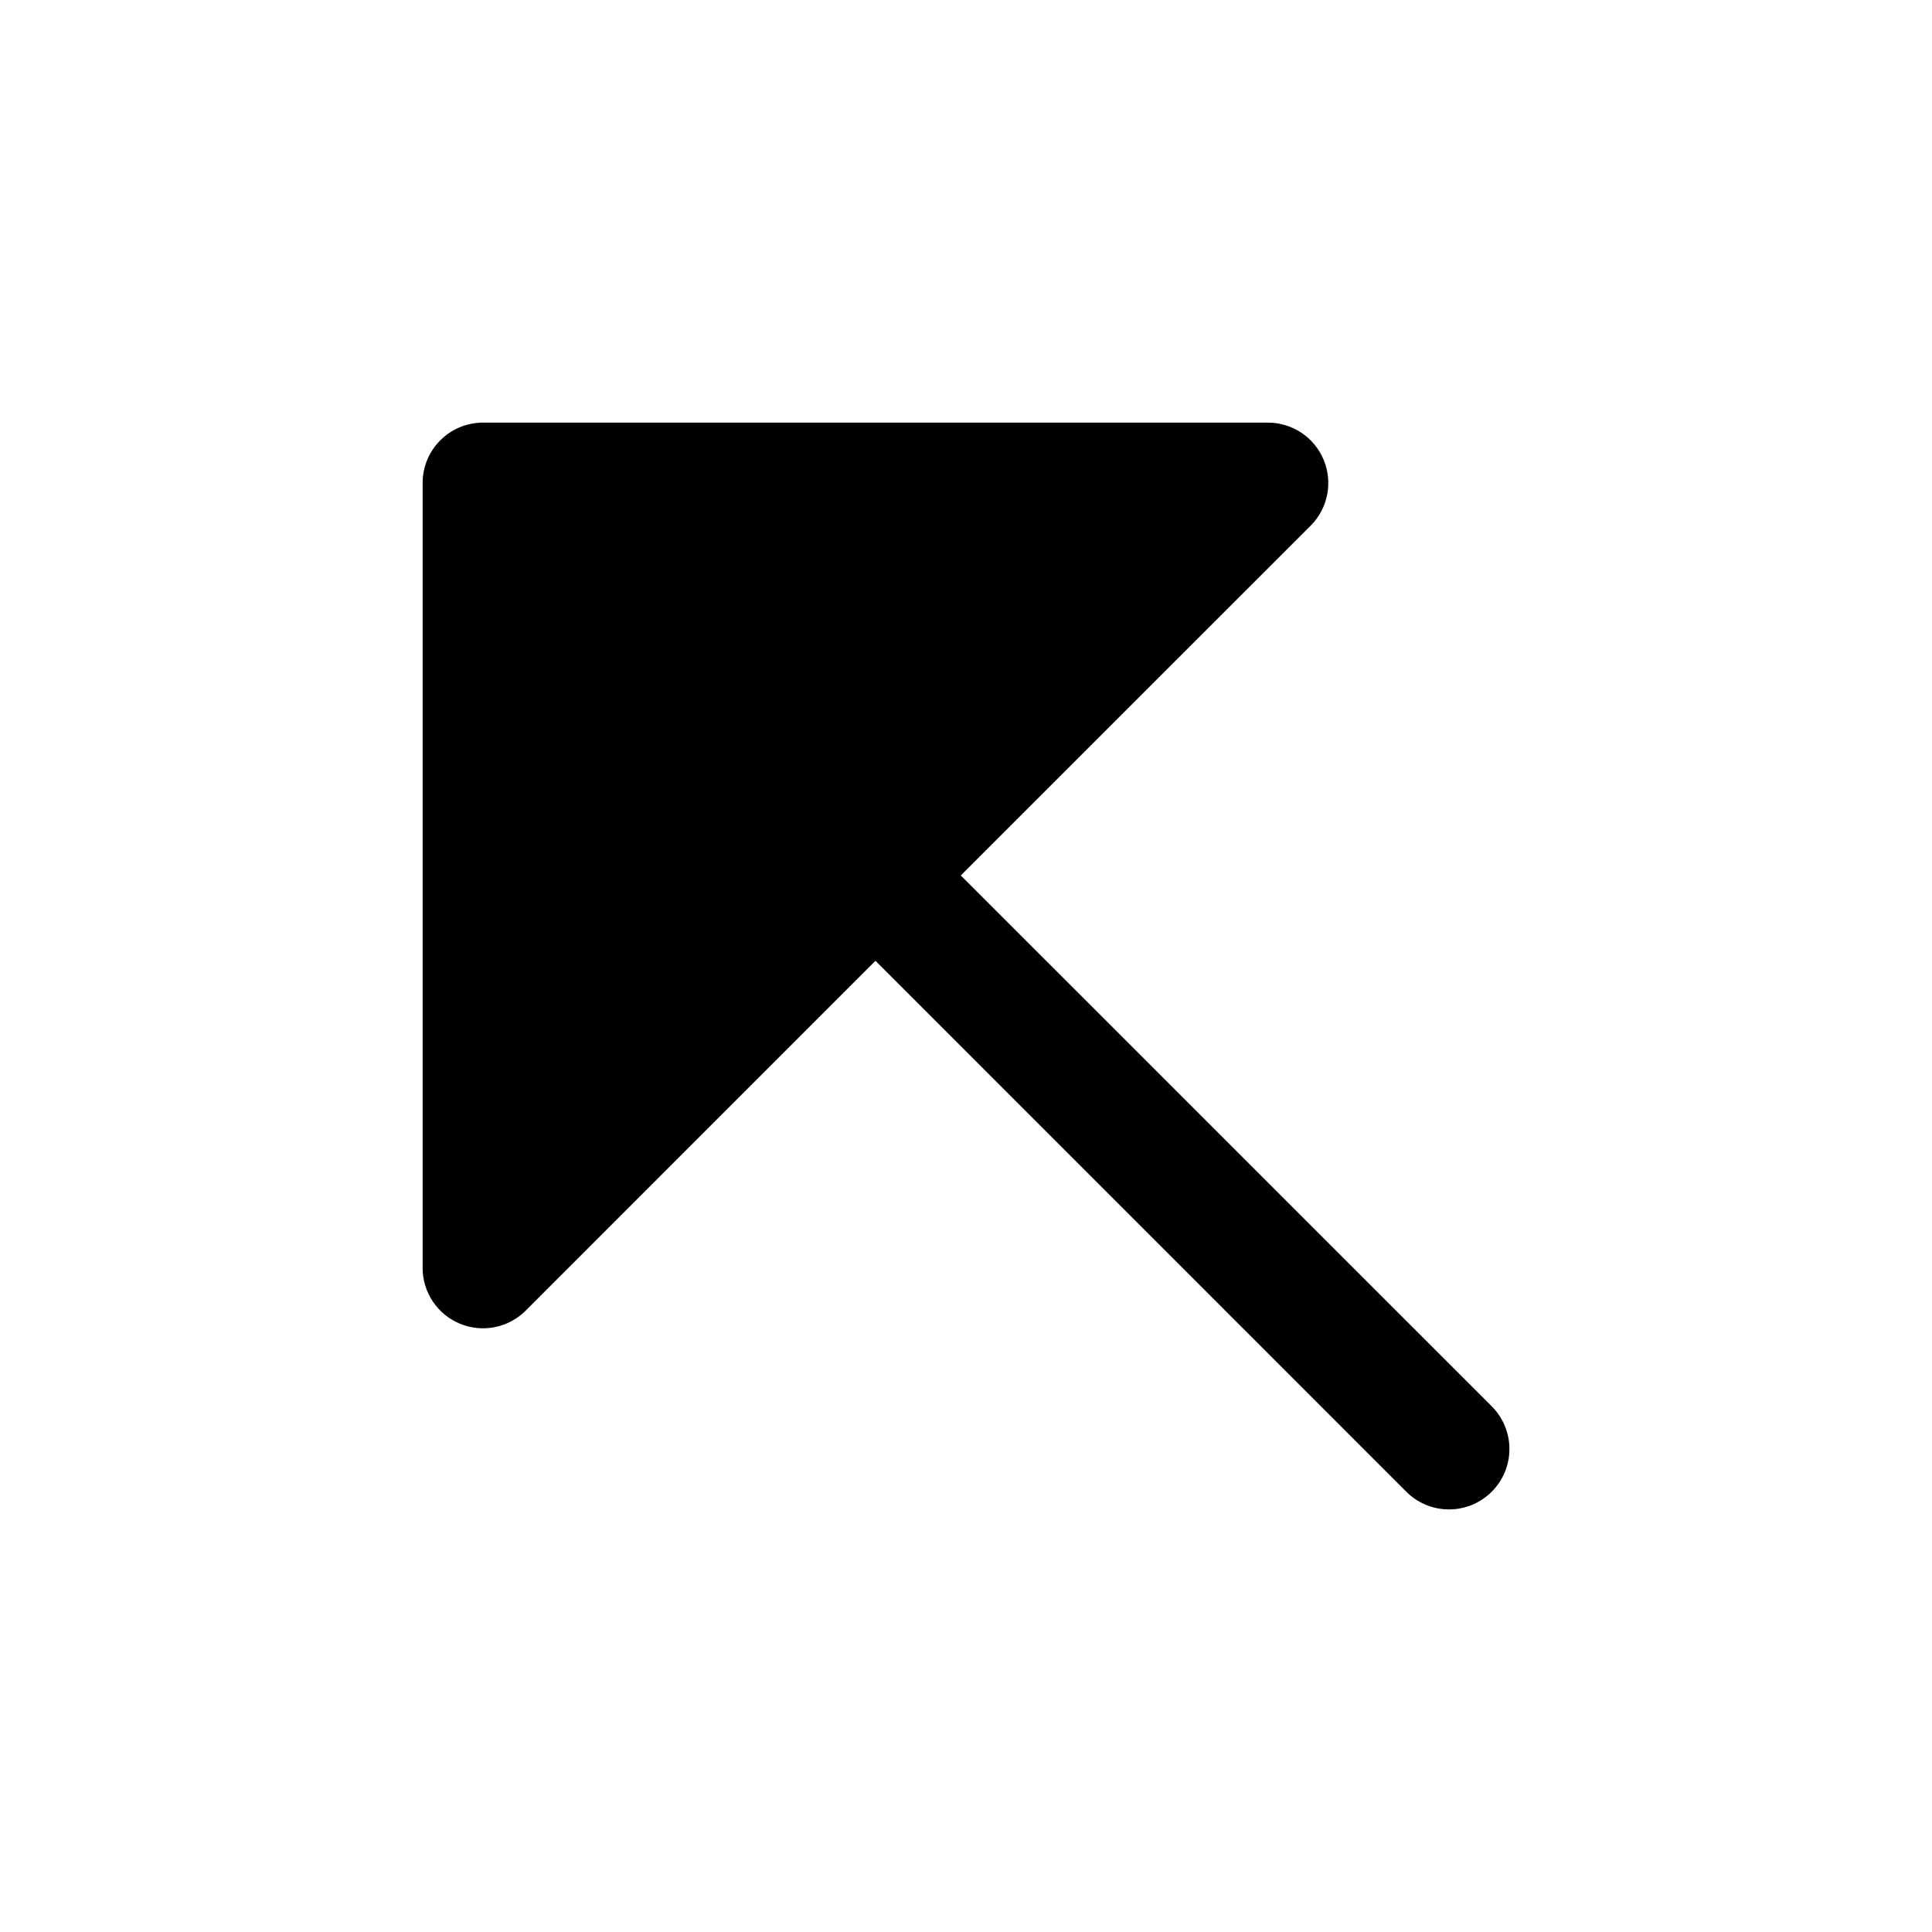
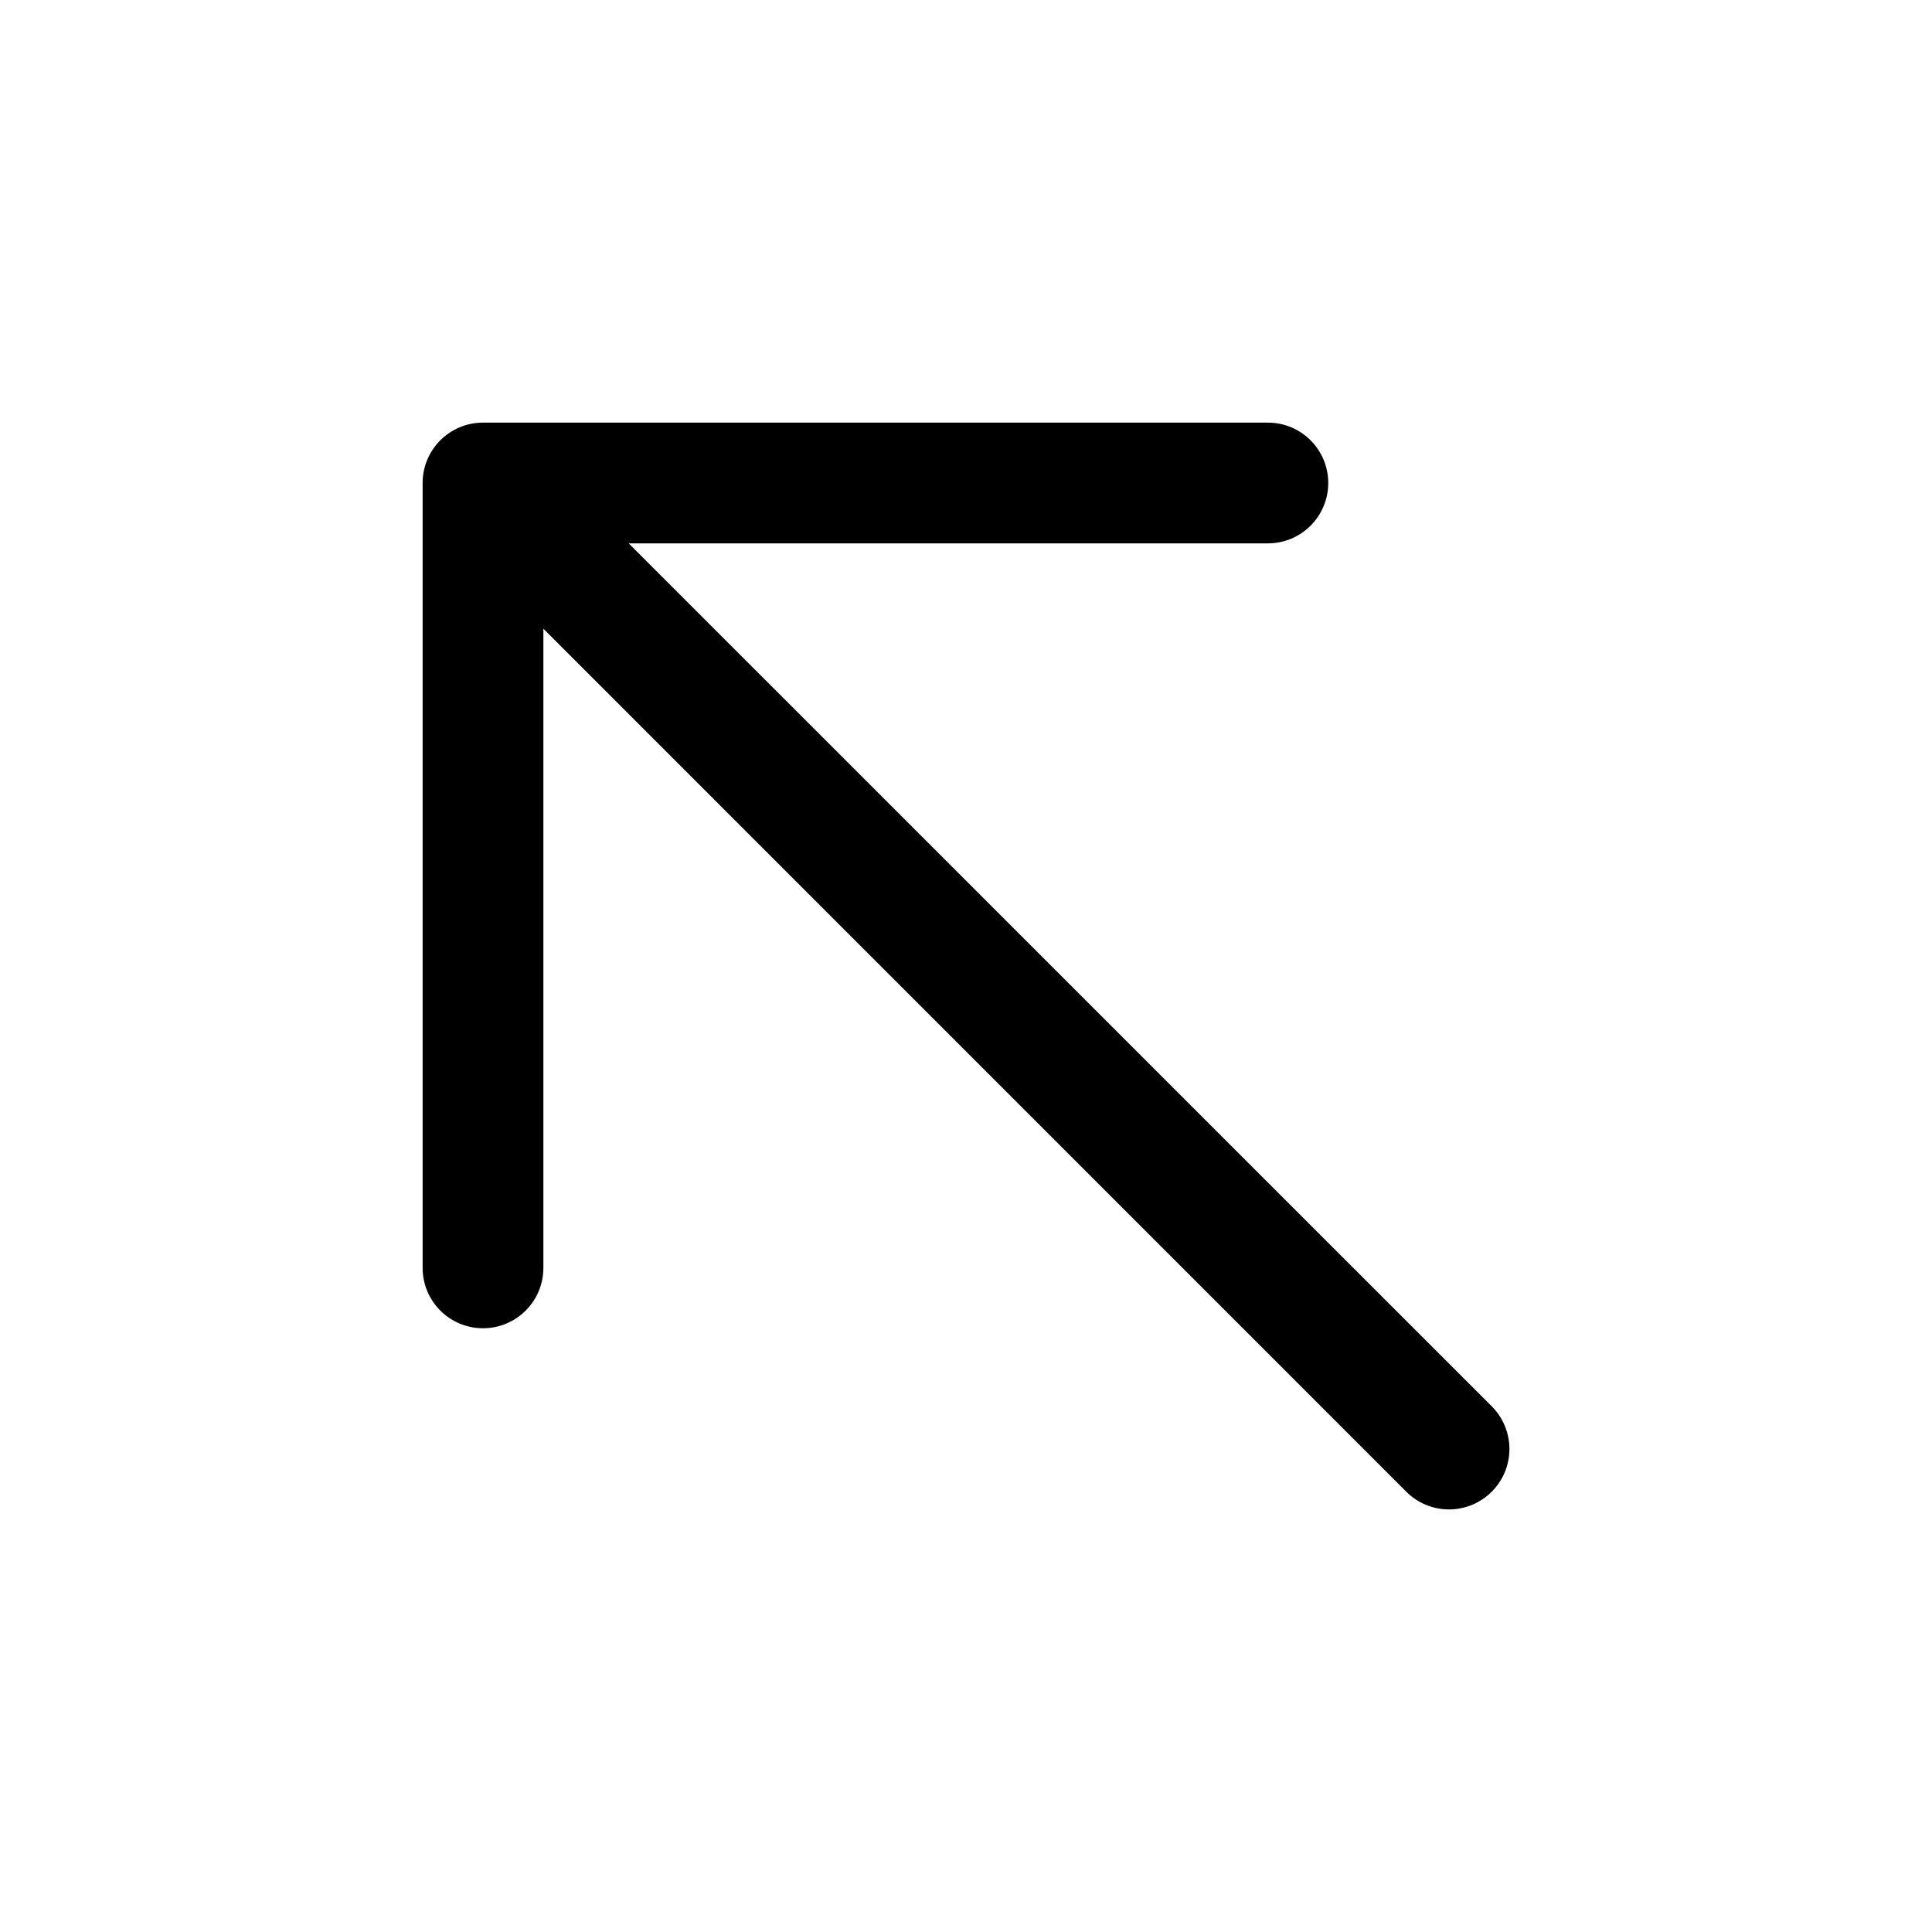
<svg xmlns="http://www.w3.org/2000/svg" viewBox="0 0 256 256" fill="currentColor">
-   <path d="M197.66,197.66a8,8,0,0,1-11.32,0L116,127.31,69.66,173.66A8,8,0,0,1,56,168V64a8,8,0,0,1,8-8H168a8,8,0,0,1,5.66,13.66L127.31,116l70.35,70.34A8,8,0,0,1,197.66,197.66Z" />
+   <path d="M197.66,197.66a8,8,0,0,1-11.32,0L72,83.31V168a8,8,0,0,1-16,0V64a8,8,0,0,1,8-8H168a8,8,0,0,1,0,16H83.31L197.66,186.34A8,8,0,0,1,197.66,197.66Z" />
</svg>
